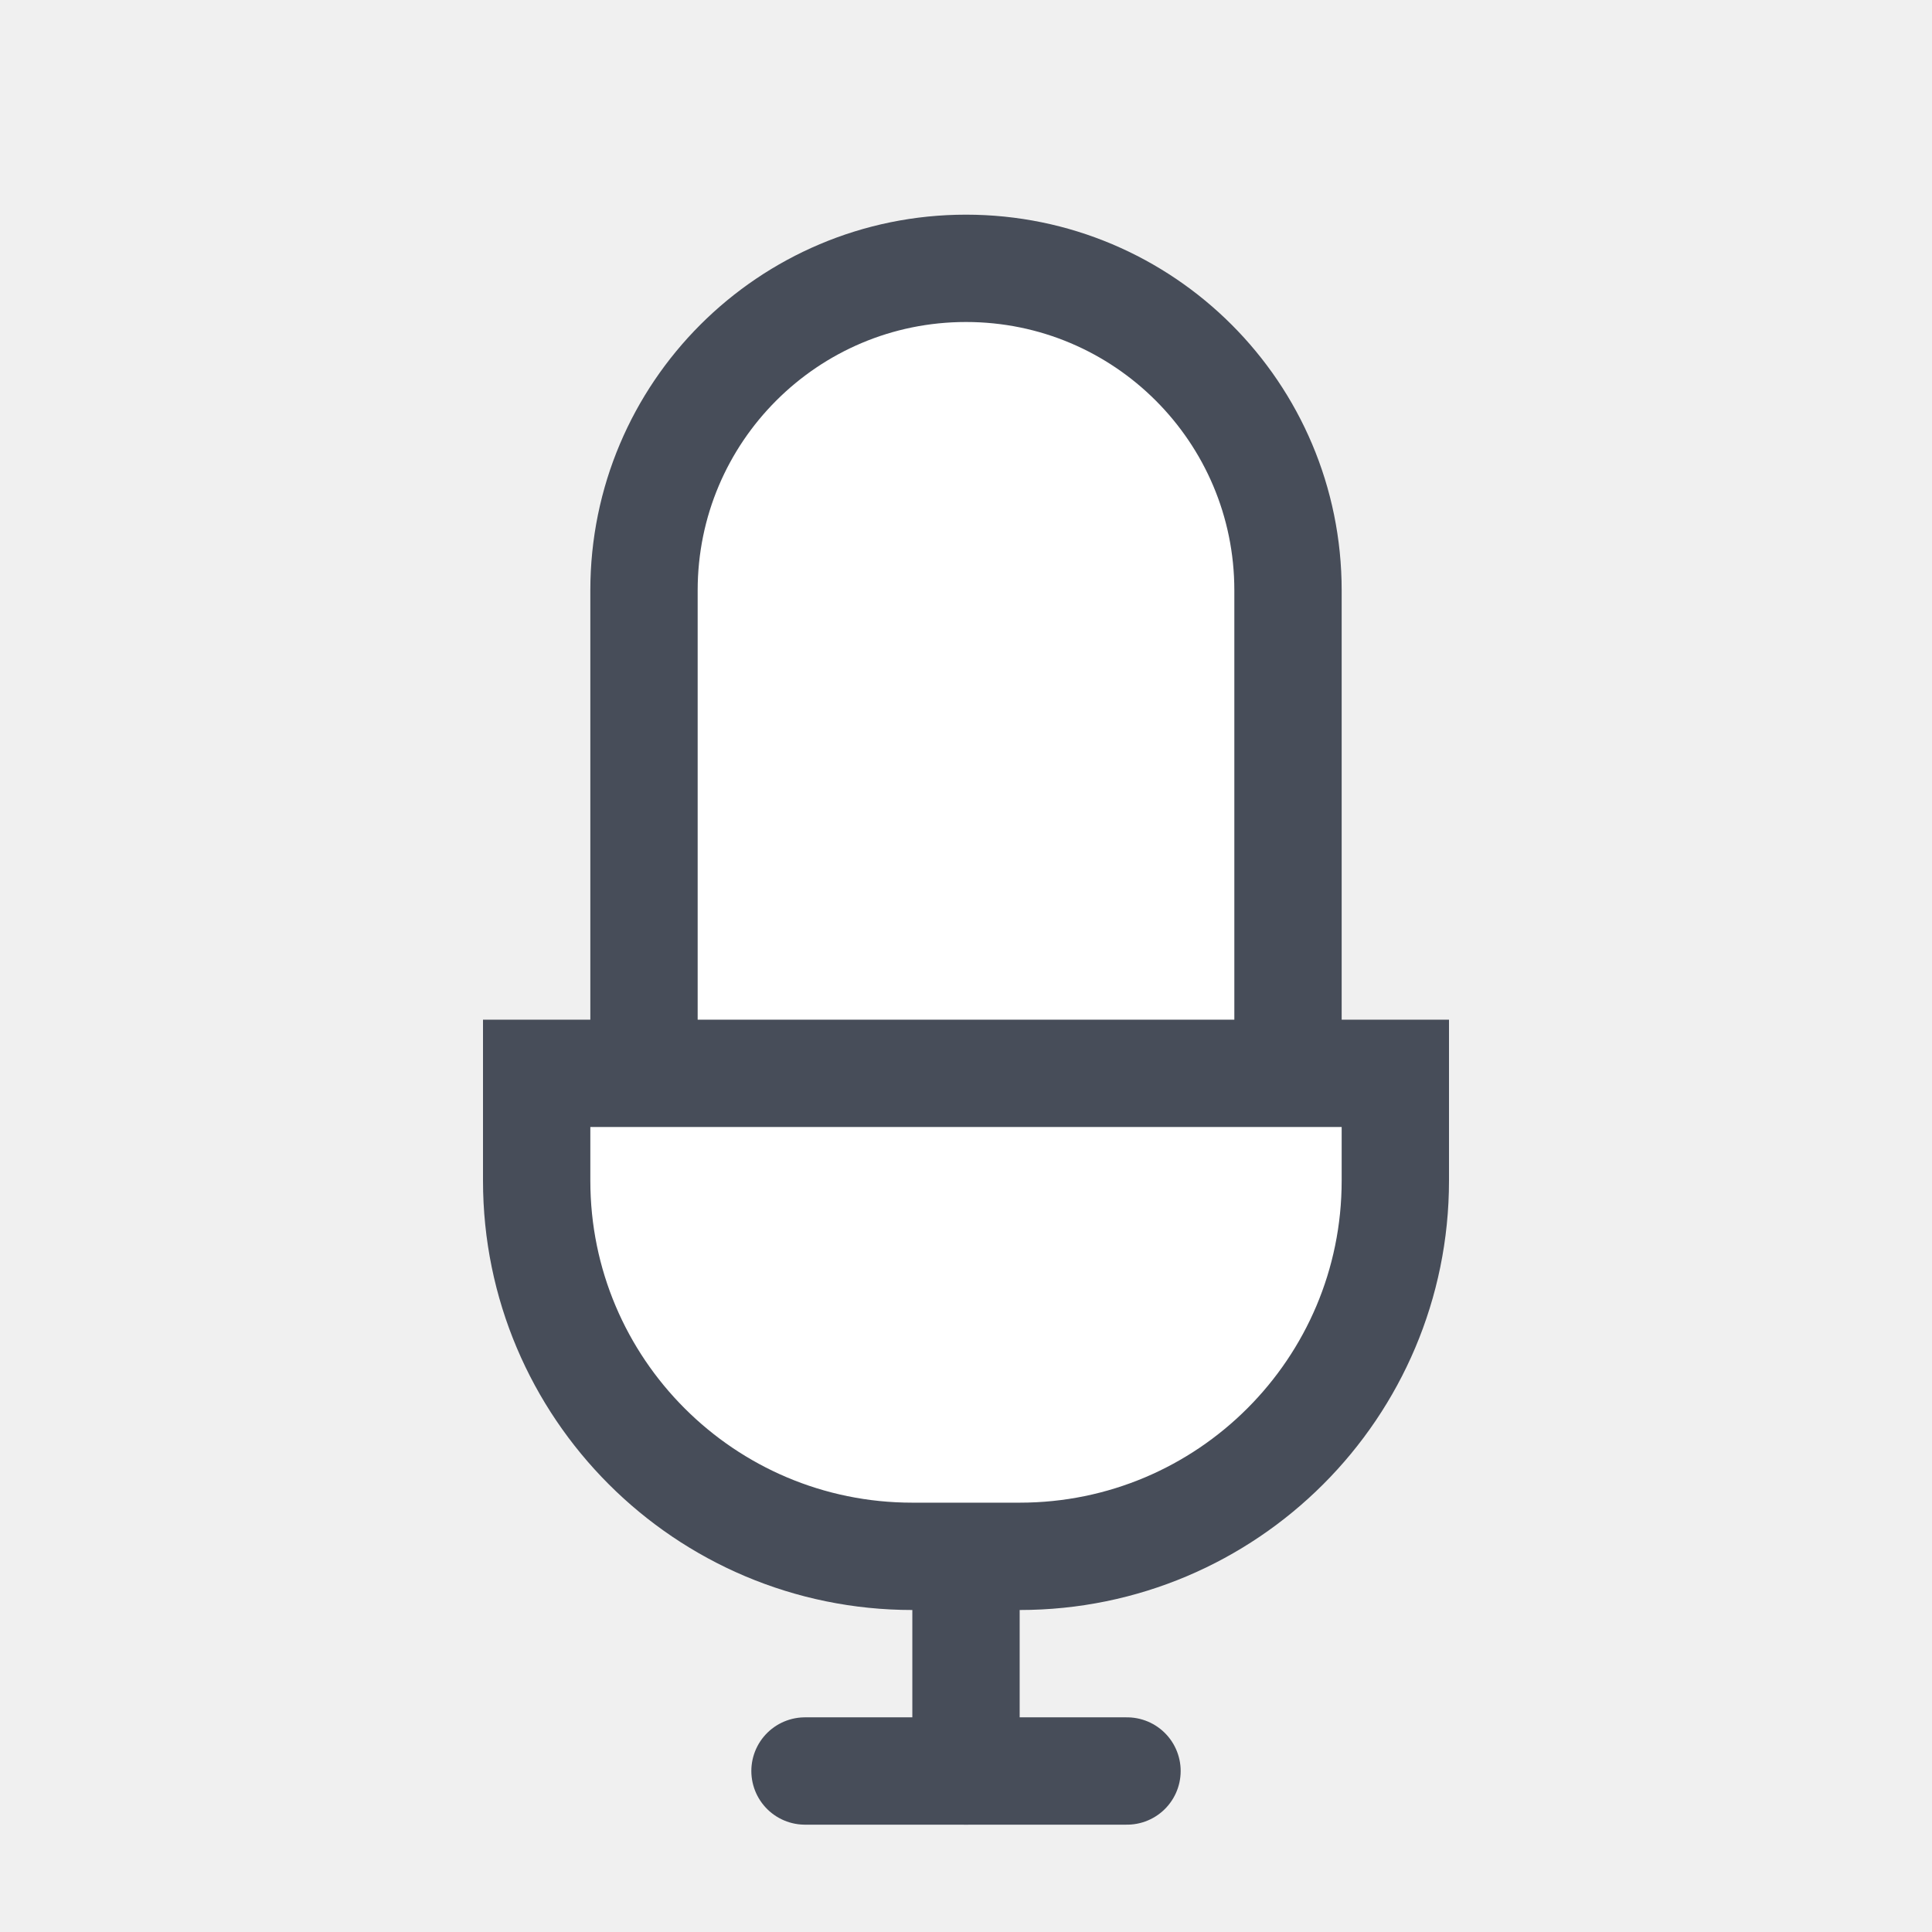
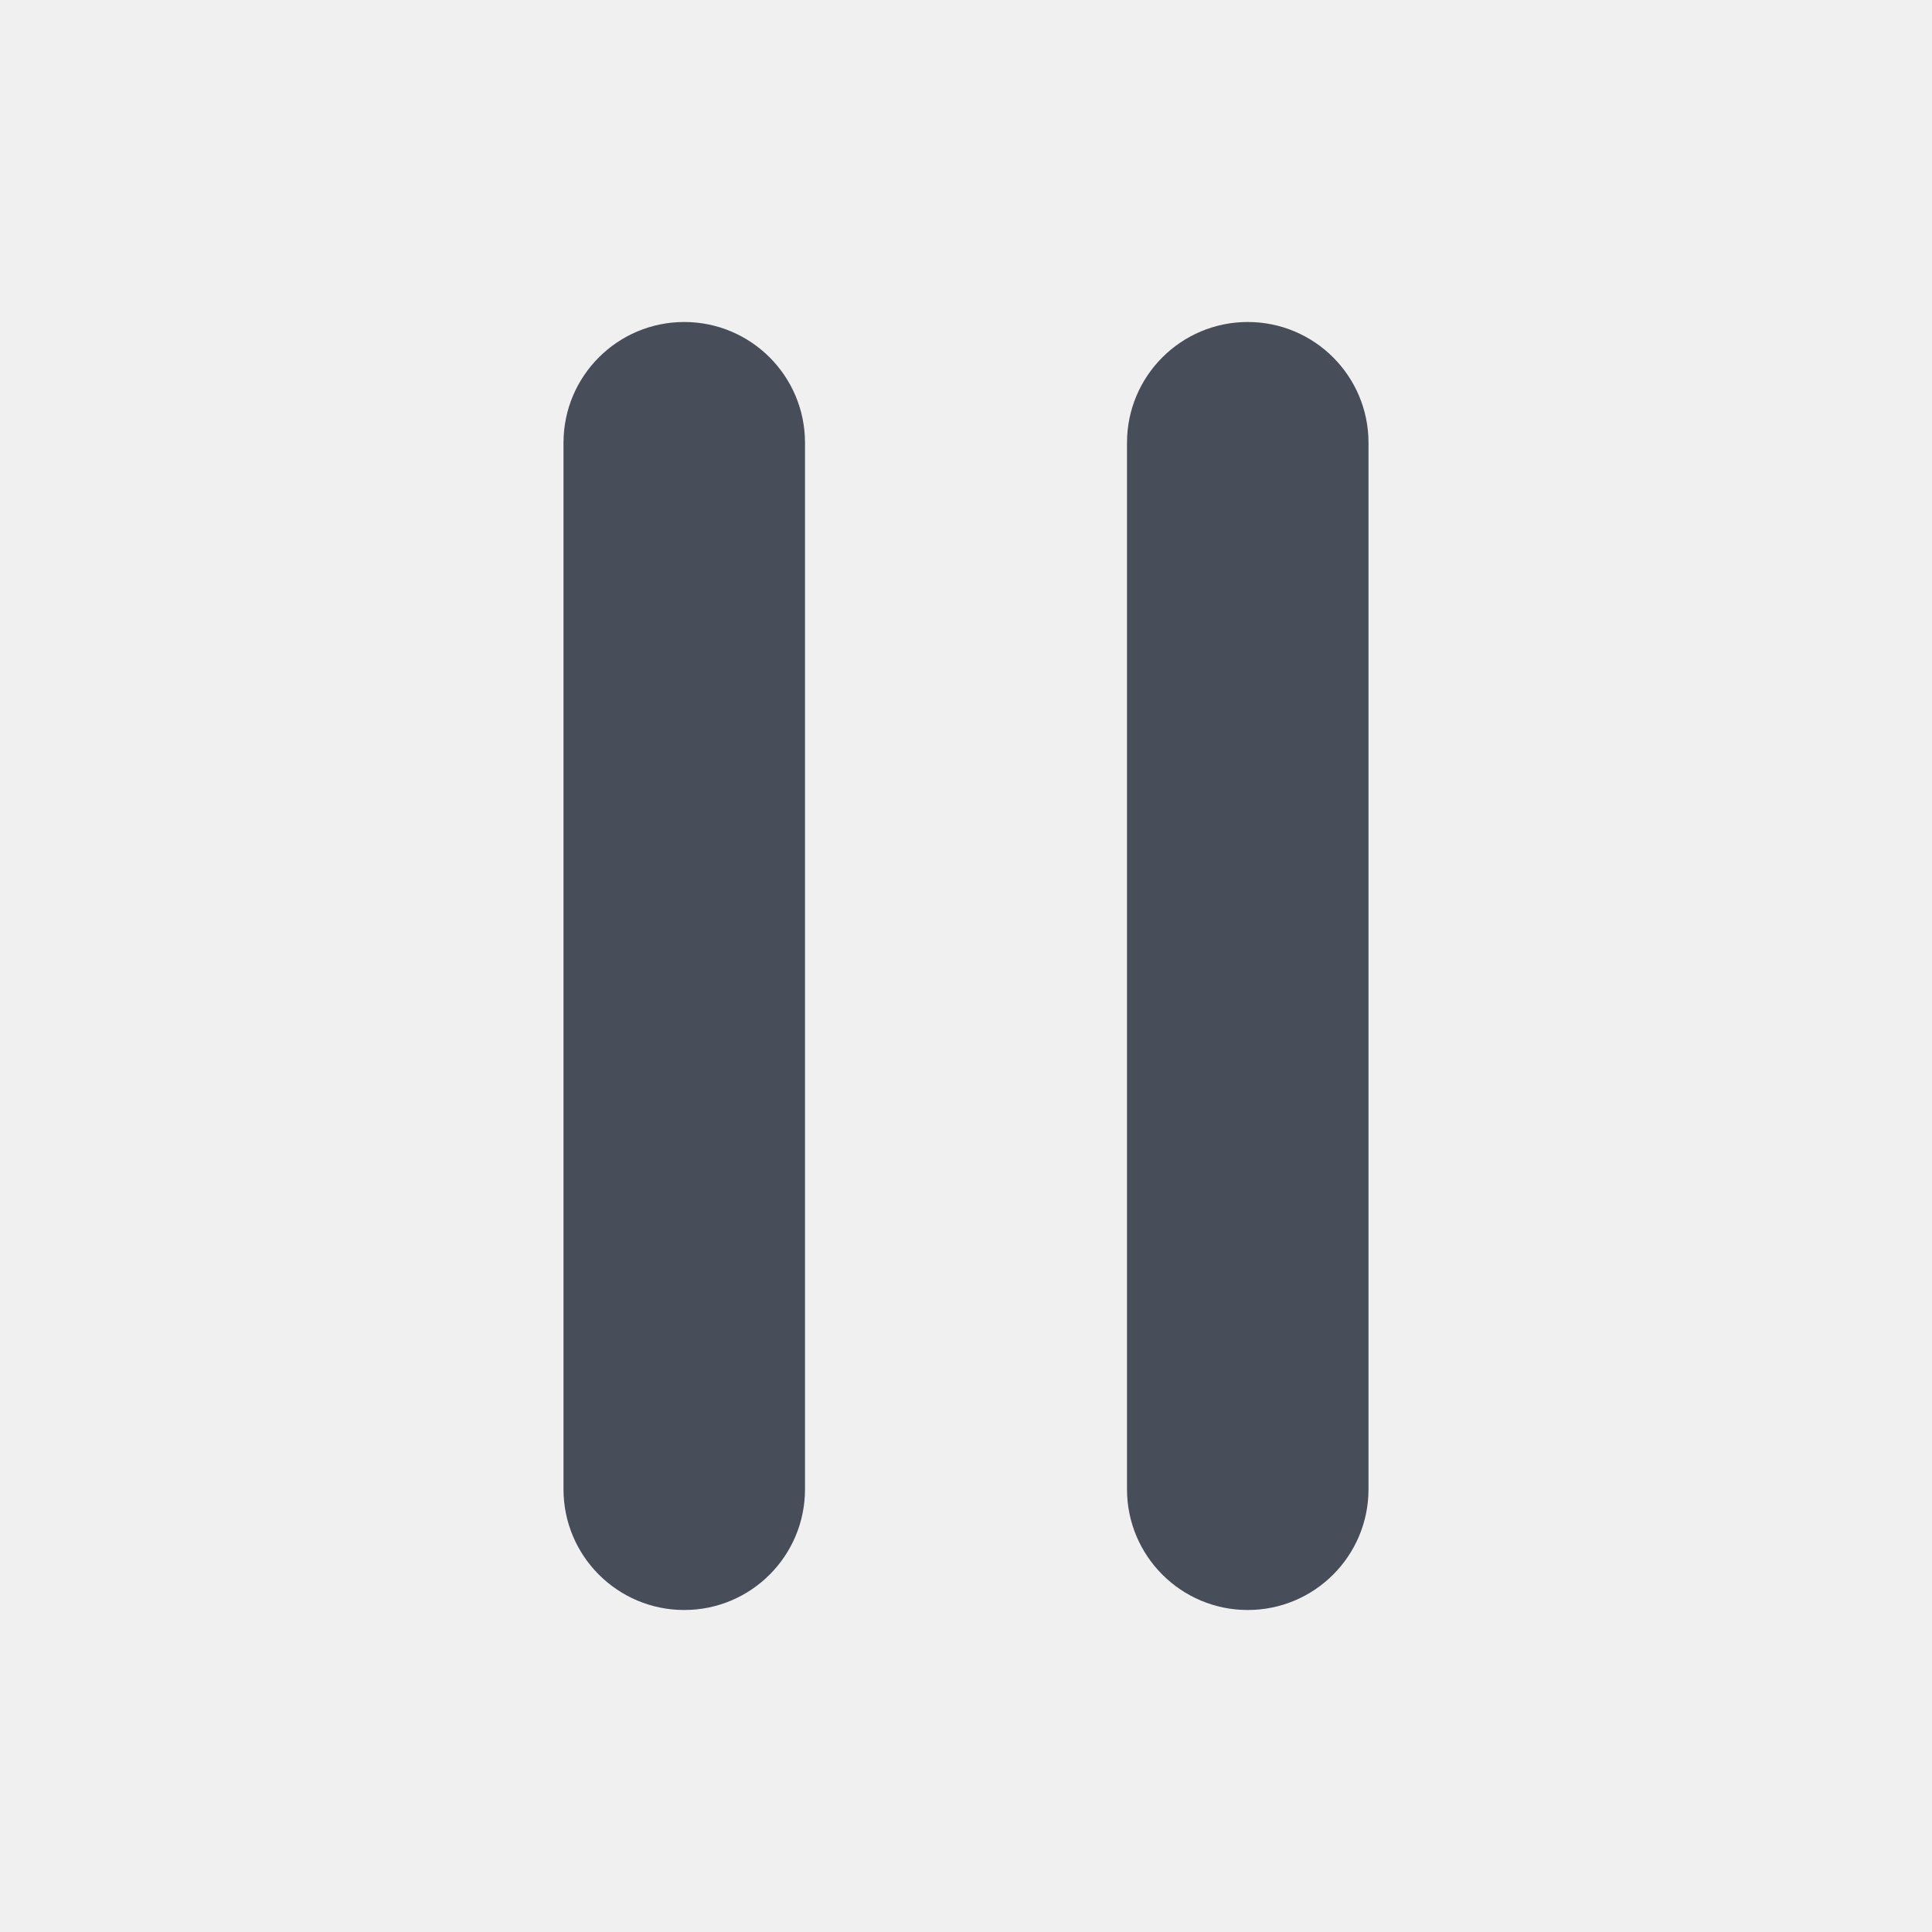
- <svg xmlns="http://www.w3.org/2000/svg" width="36" height="36" viewBox="0 0 36 36" fill="none">
-   <path d="M18 30V33" stroke="#474D59" stroke-width="2" stroke-linecap="round" />
-   <path d="M24 11V22H12V11C12 7.686 14.686 5 18 5C21.314 5 24 7.686 24 11Z" fill="white" stroke="#474D59" stroke-width="2" />
-   <path d="M10 20H26V22C26 25.866 22.866 29 19 29H17C13.134 29 10 25.866 10 22V20Z" fill="white" stroke="#474D59" stroke-width="2" />
-   <path d="M15 33H21" stroke="#474D59" stroke-width="2" stroke-linecap="round" />
+ <svg xmlns="http://www.w3.org/2000/svg" width="24" height="24" viewBox="0 0 24 24" fill="none">
+   <rect x="7" y="4" width="3" height="16" rx="1.5" fill="#474D59" />
+   <rect x="14" y="4" width="3" height="16" rx="1.5" fill="#474D59" />
</svg>
